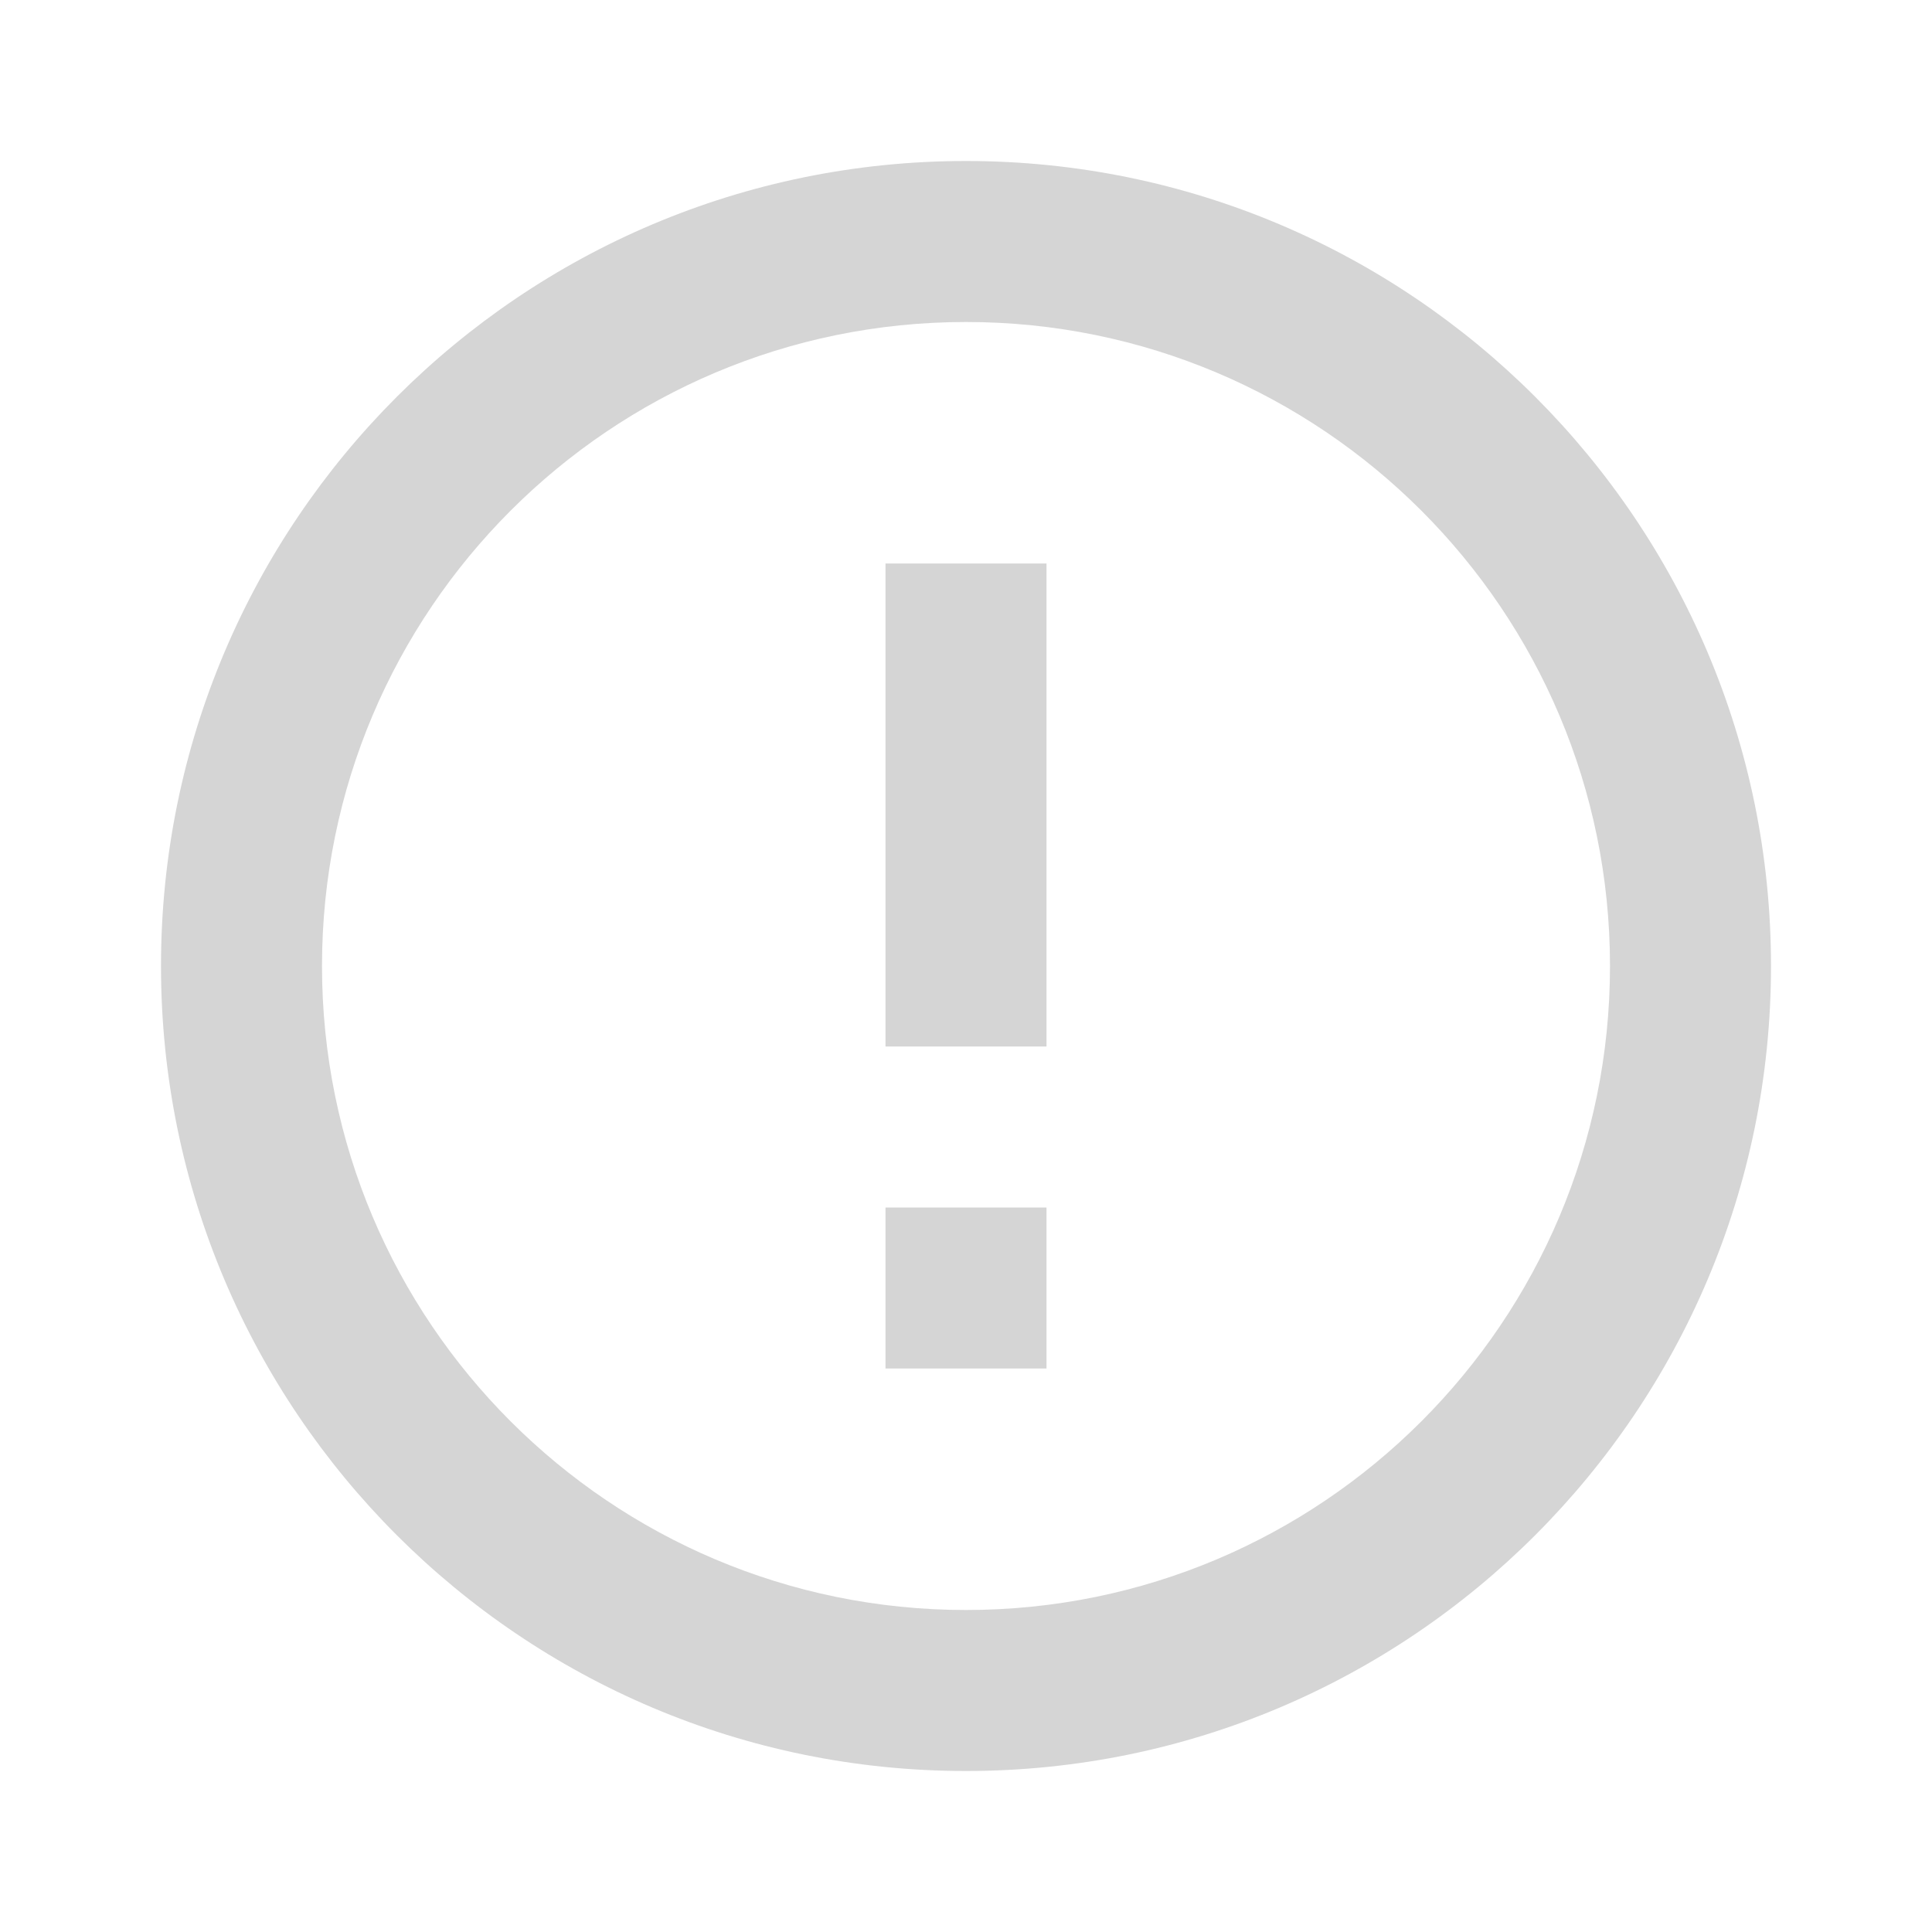
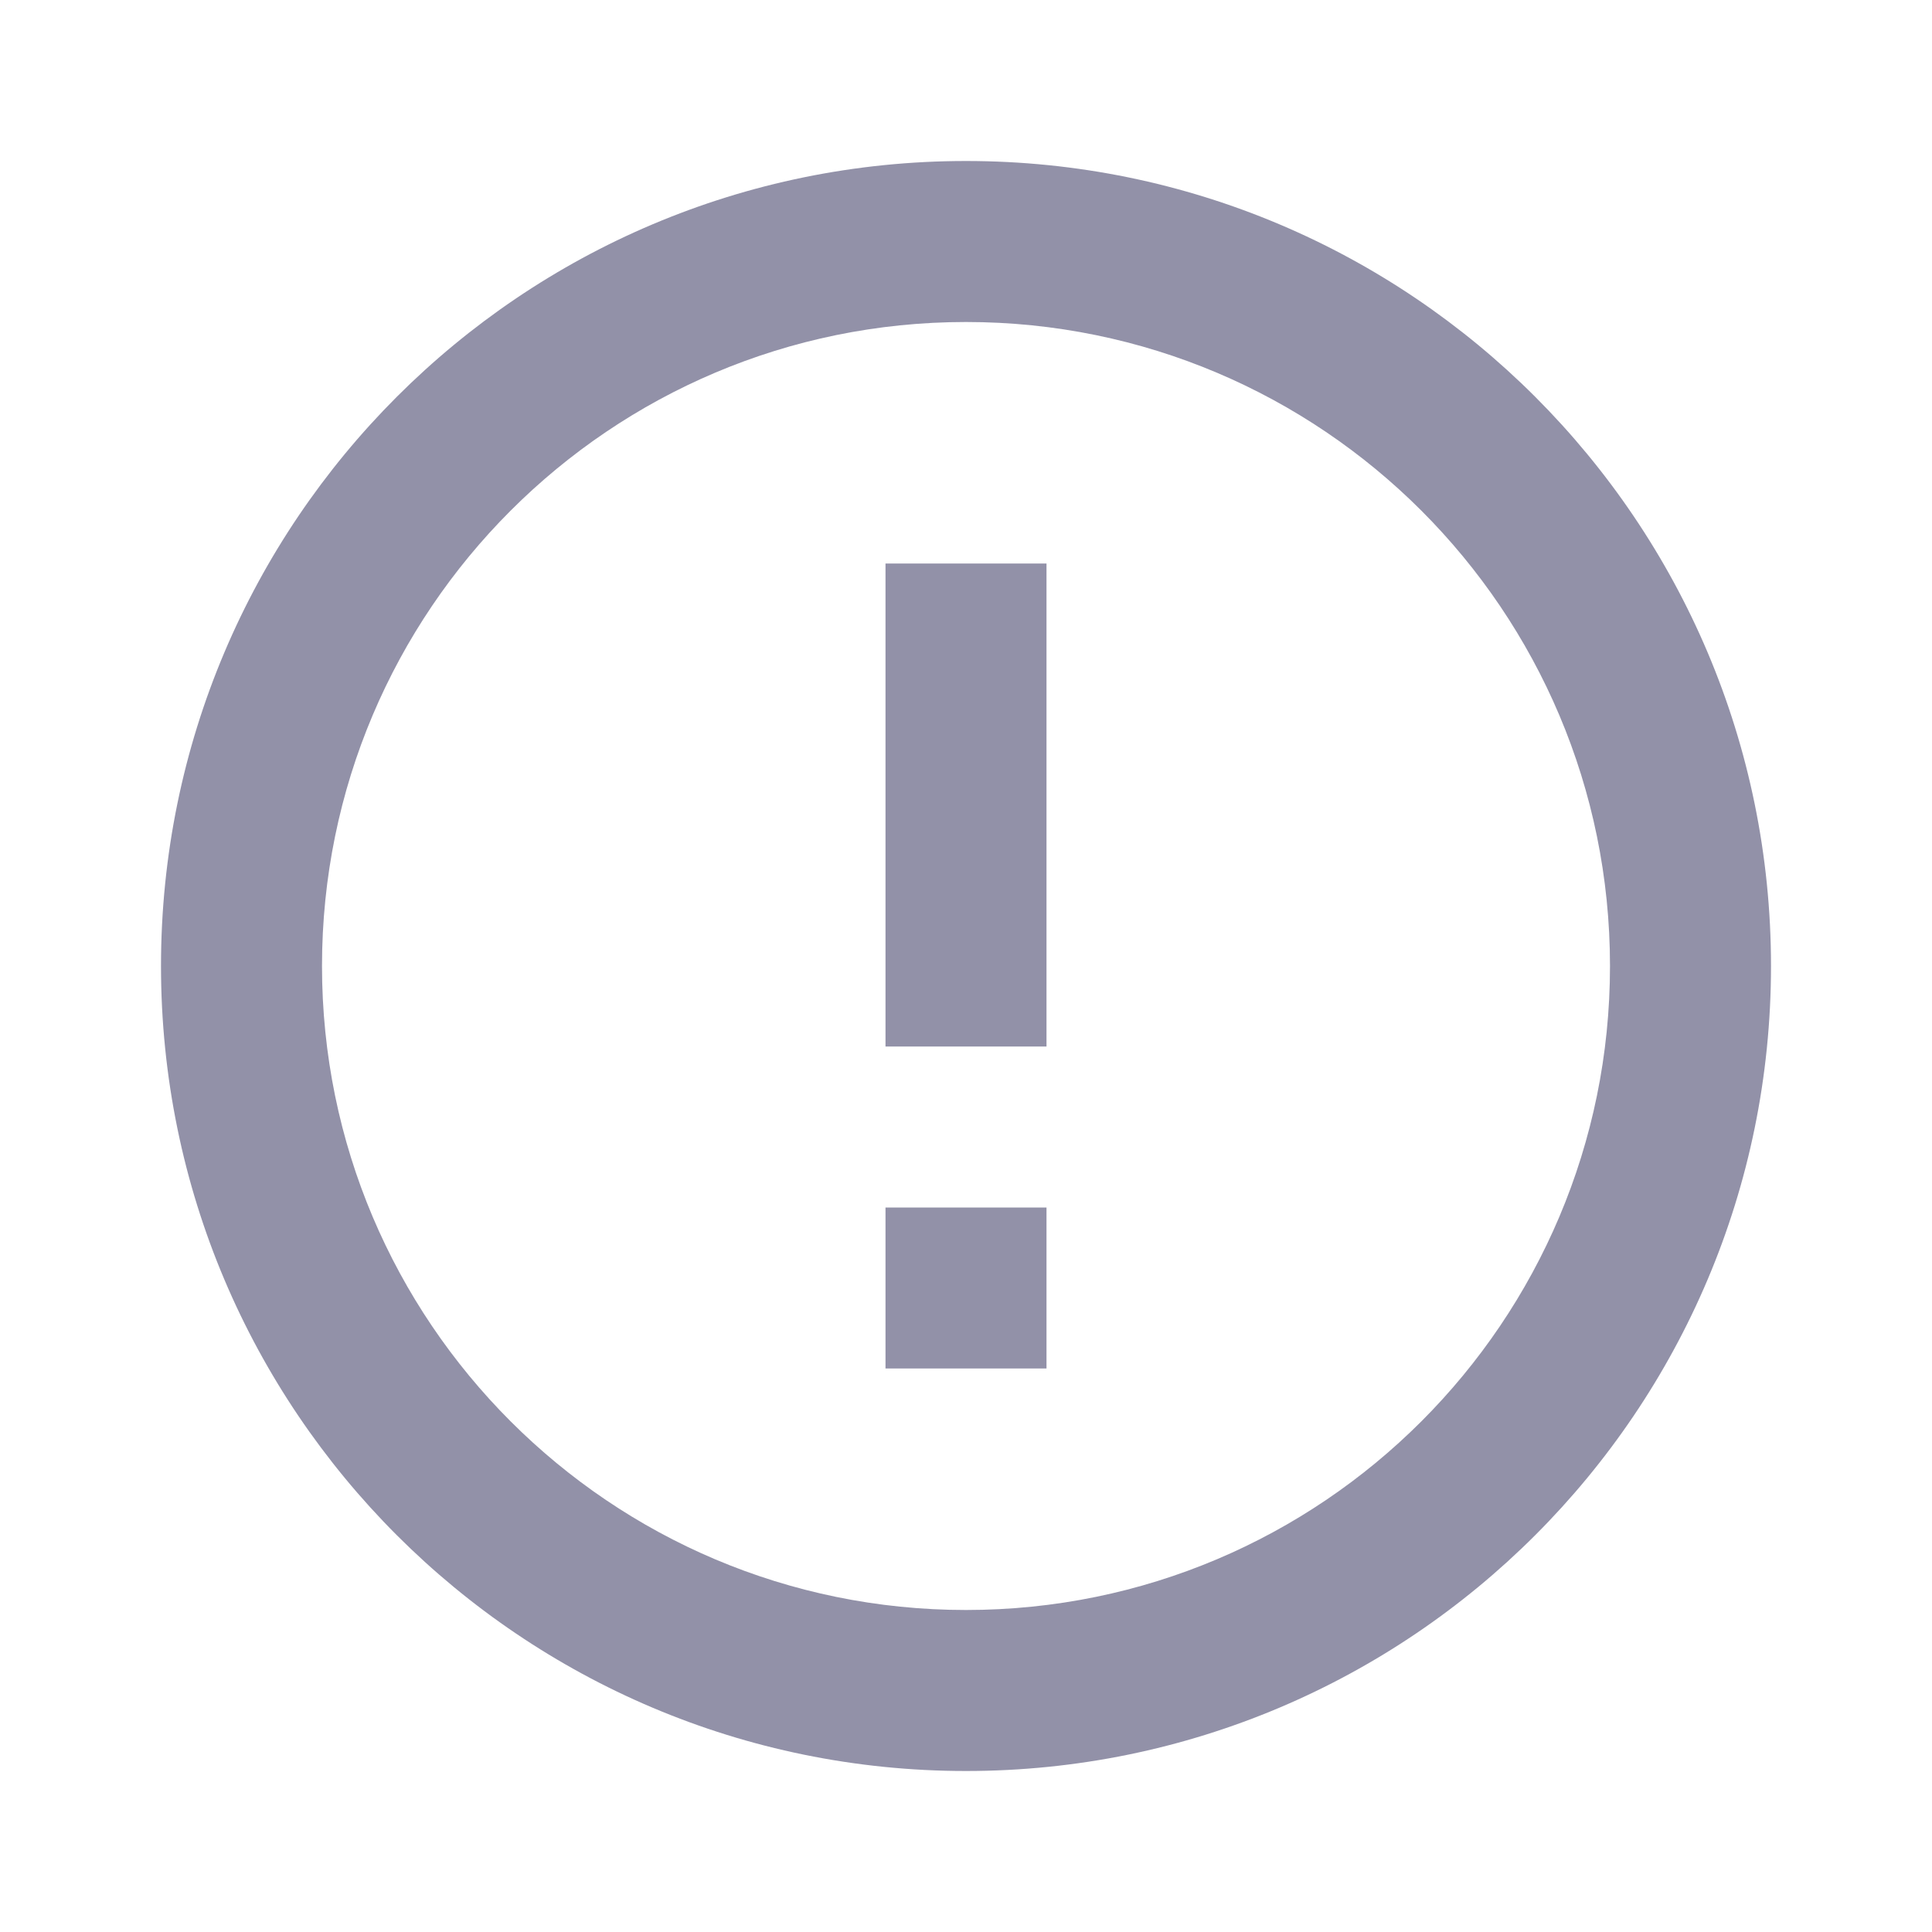
<svg xmlns="http://www.w3.org/2000/svg" width="12" height="12" viewBox="0 0 12 12" fill="none">
  <g id="Deposit Window Icon">
-     <path id="Vector" d="M6 11C3.239 11 1 8.761 1 6C1 3.239 3.239 1 6 1C8.761 1 11 3.239 11 6C11 8.761 8.761 11 6 11ZM6 10C8.209 10 10 8.209 10 6C10 3.791 8.209 2 6 2C3.791 2 2 3.791 2 6C2 8.209 3.791 10 6 10ZM5.5 7.5H6.5V8.5H5.5V7.5ZM5.5 3.5H6.5V6.5H5.5V3.5Z" fill="#D5D5D5" />
+     <path id="Vector" d="M6 11C3.239 11 1 8.761 1 6C1 3.239 3.239 1 6 1C8.761 1 11 3.239 11 6C11 8.761 8.761 11 6 11ZM6 10C8.209 10 10 8.209 10 6C10 3.791 8.209 2 6 2C3.791 2 2 3.791 2 6C2 8.209 3.791 10 6 10ZM5.5 7.5H6.5V8.5H5.5V7.5ZM5.5 3.5H6.5V6.5H5.5V3.5Z" fill="#9291a8" />
  </g>
</svg>
